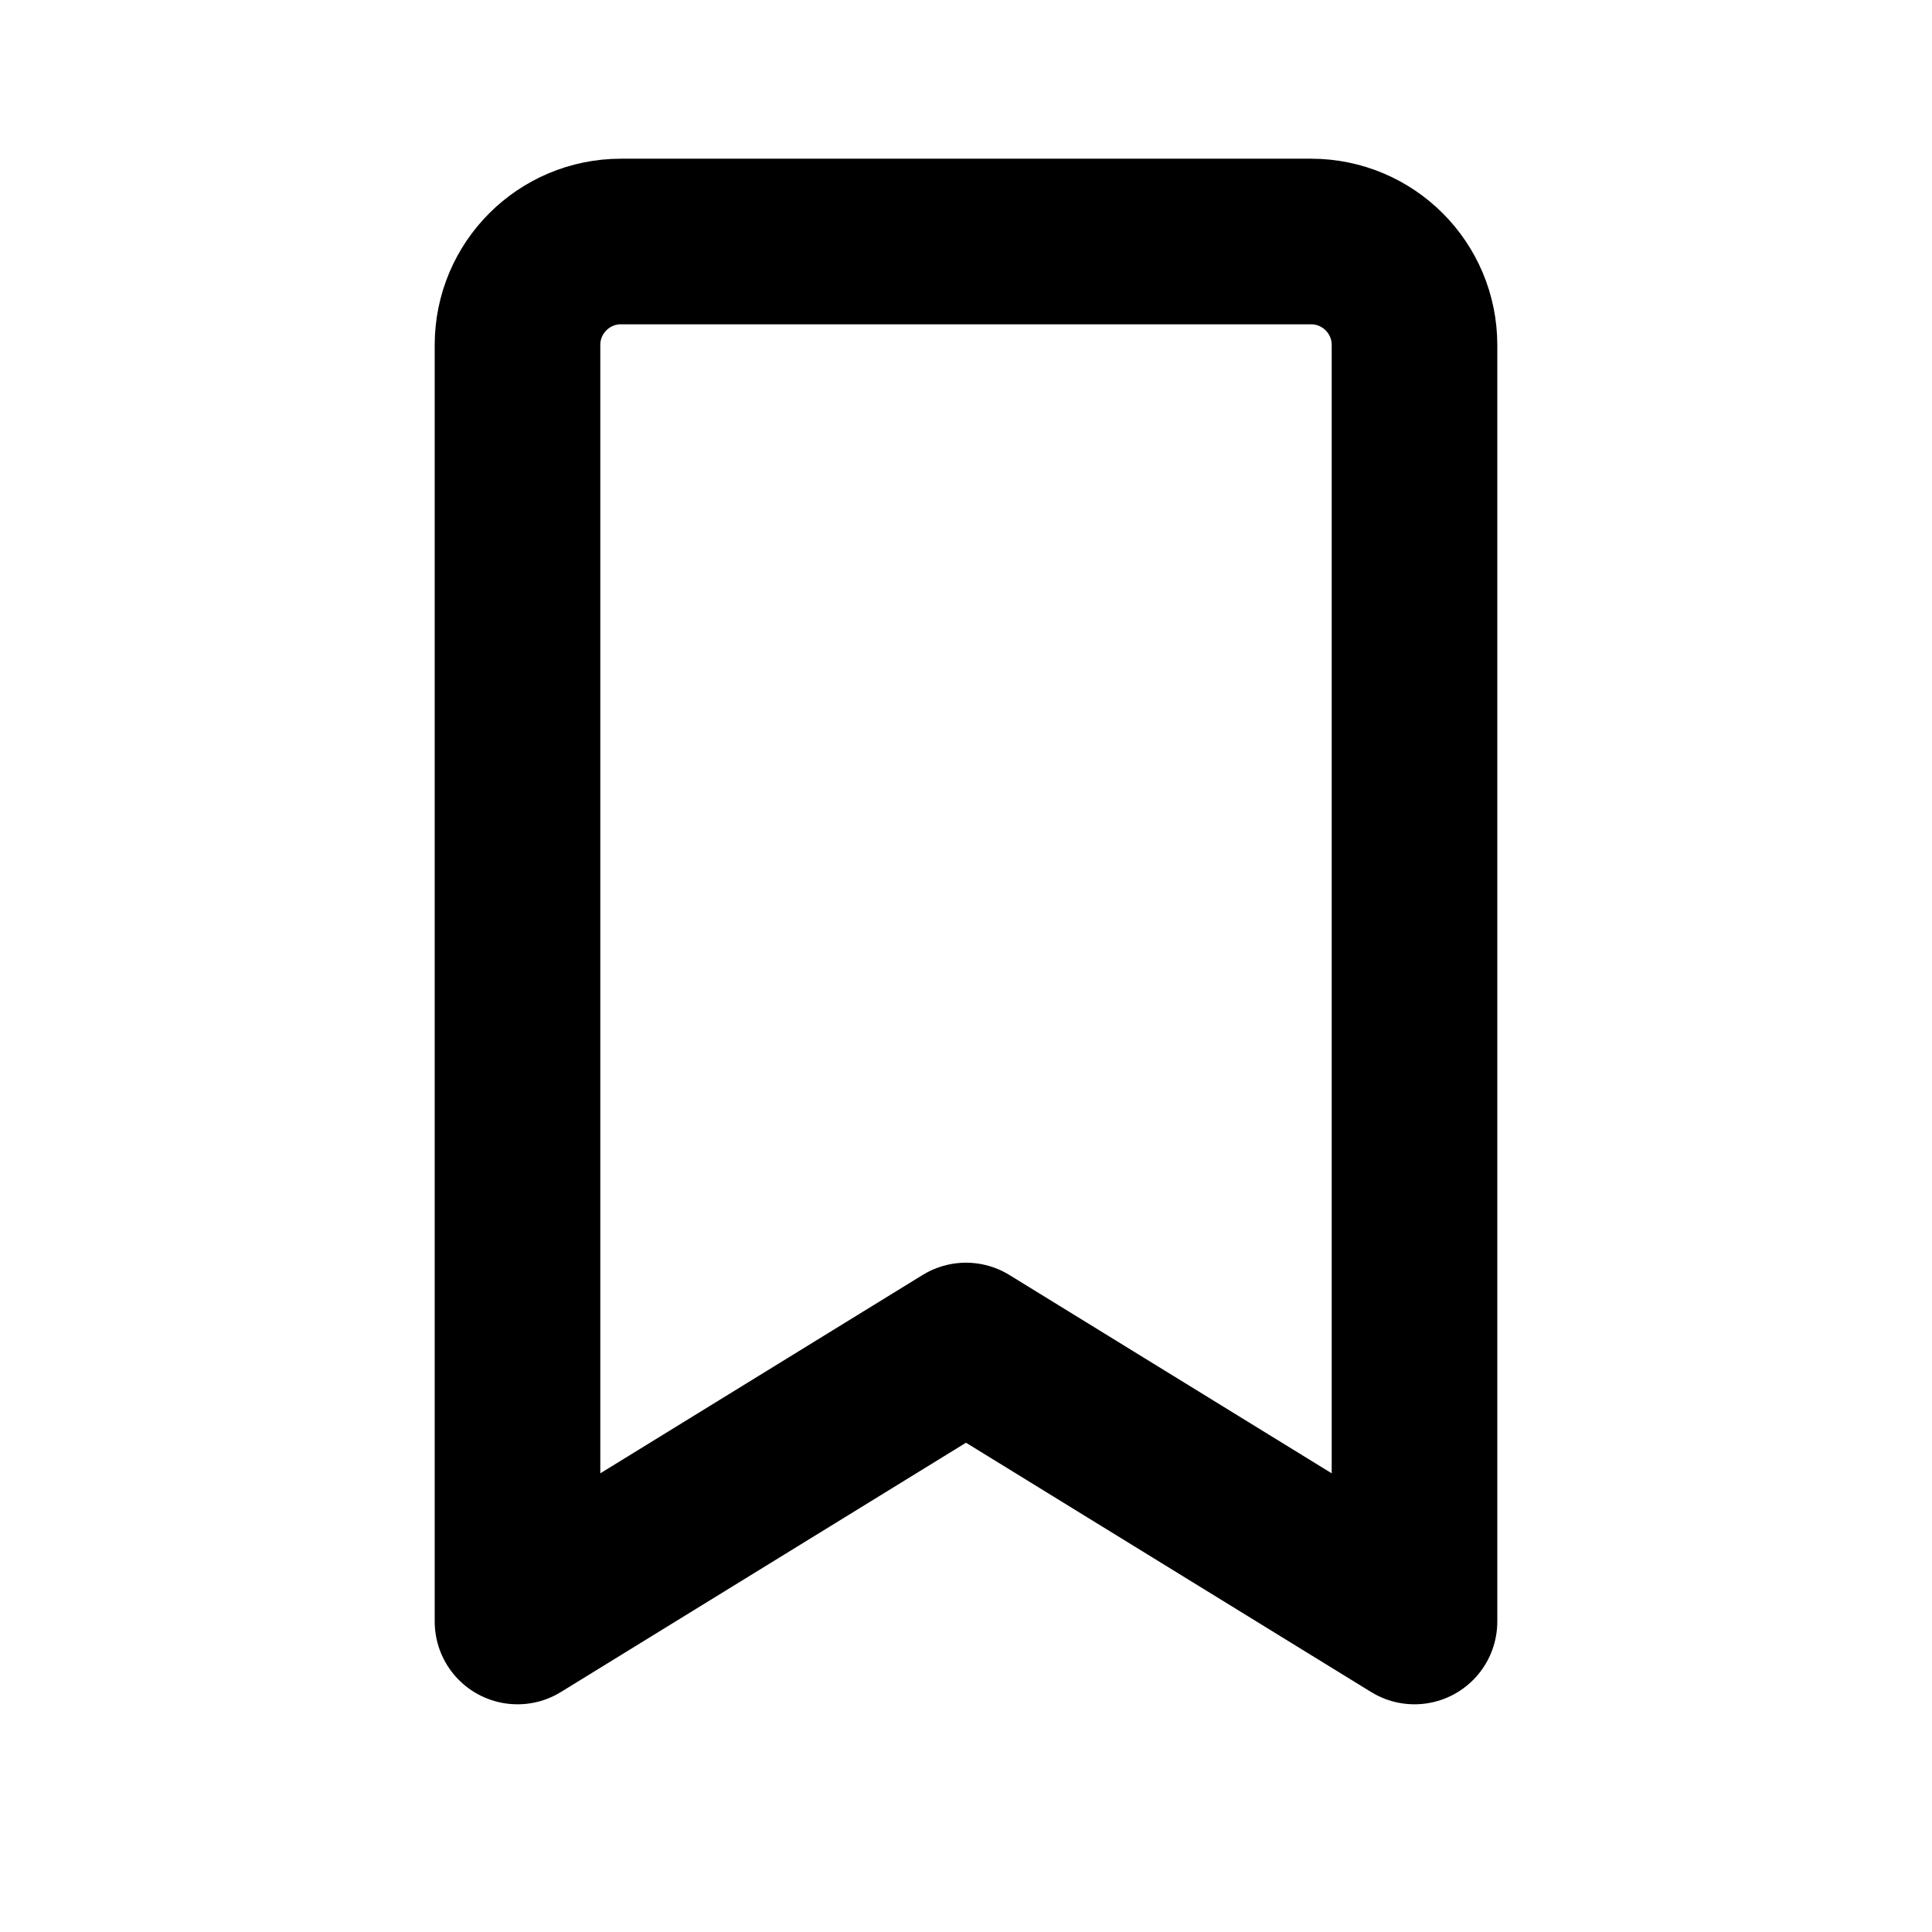
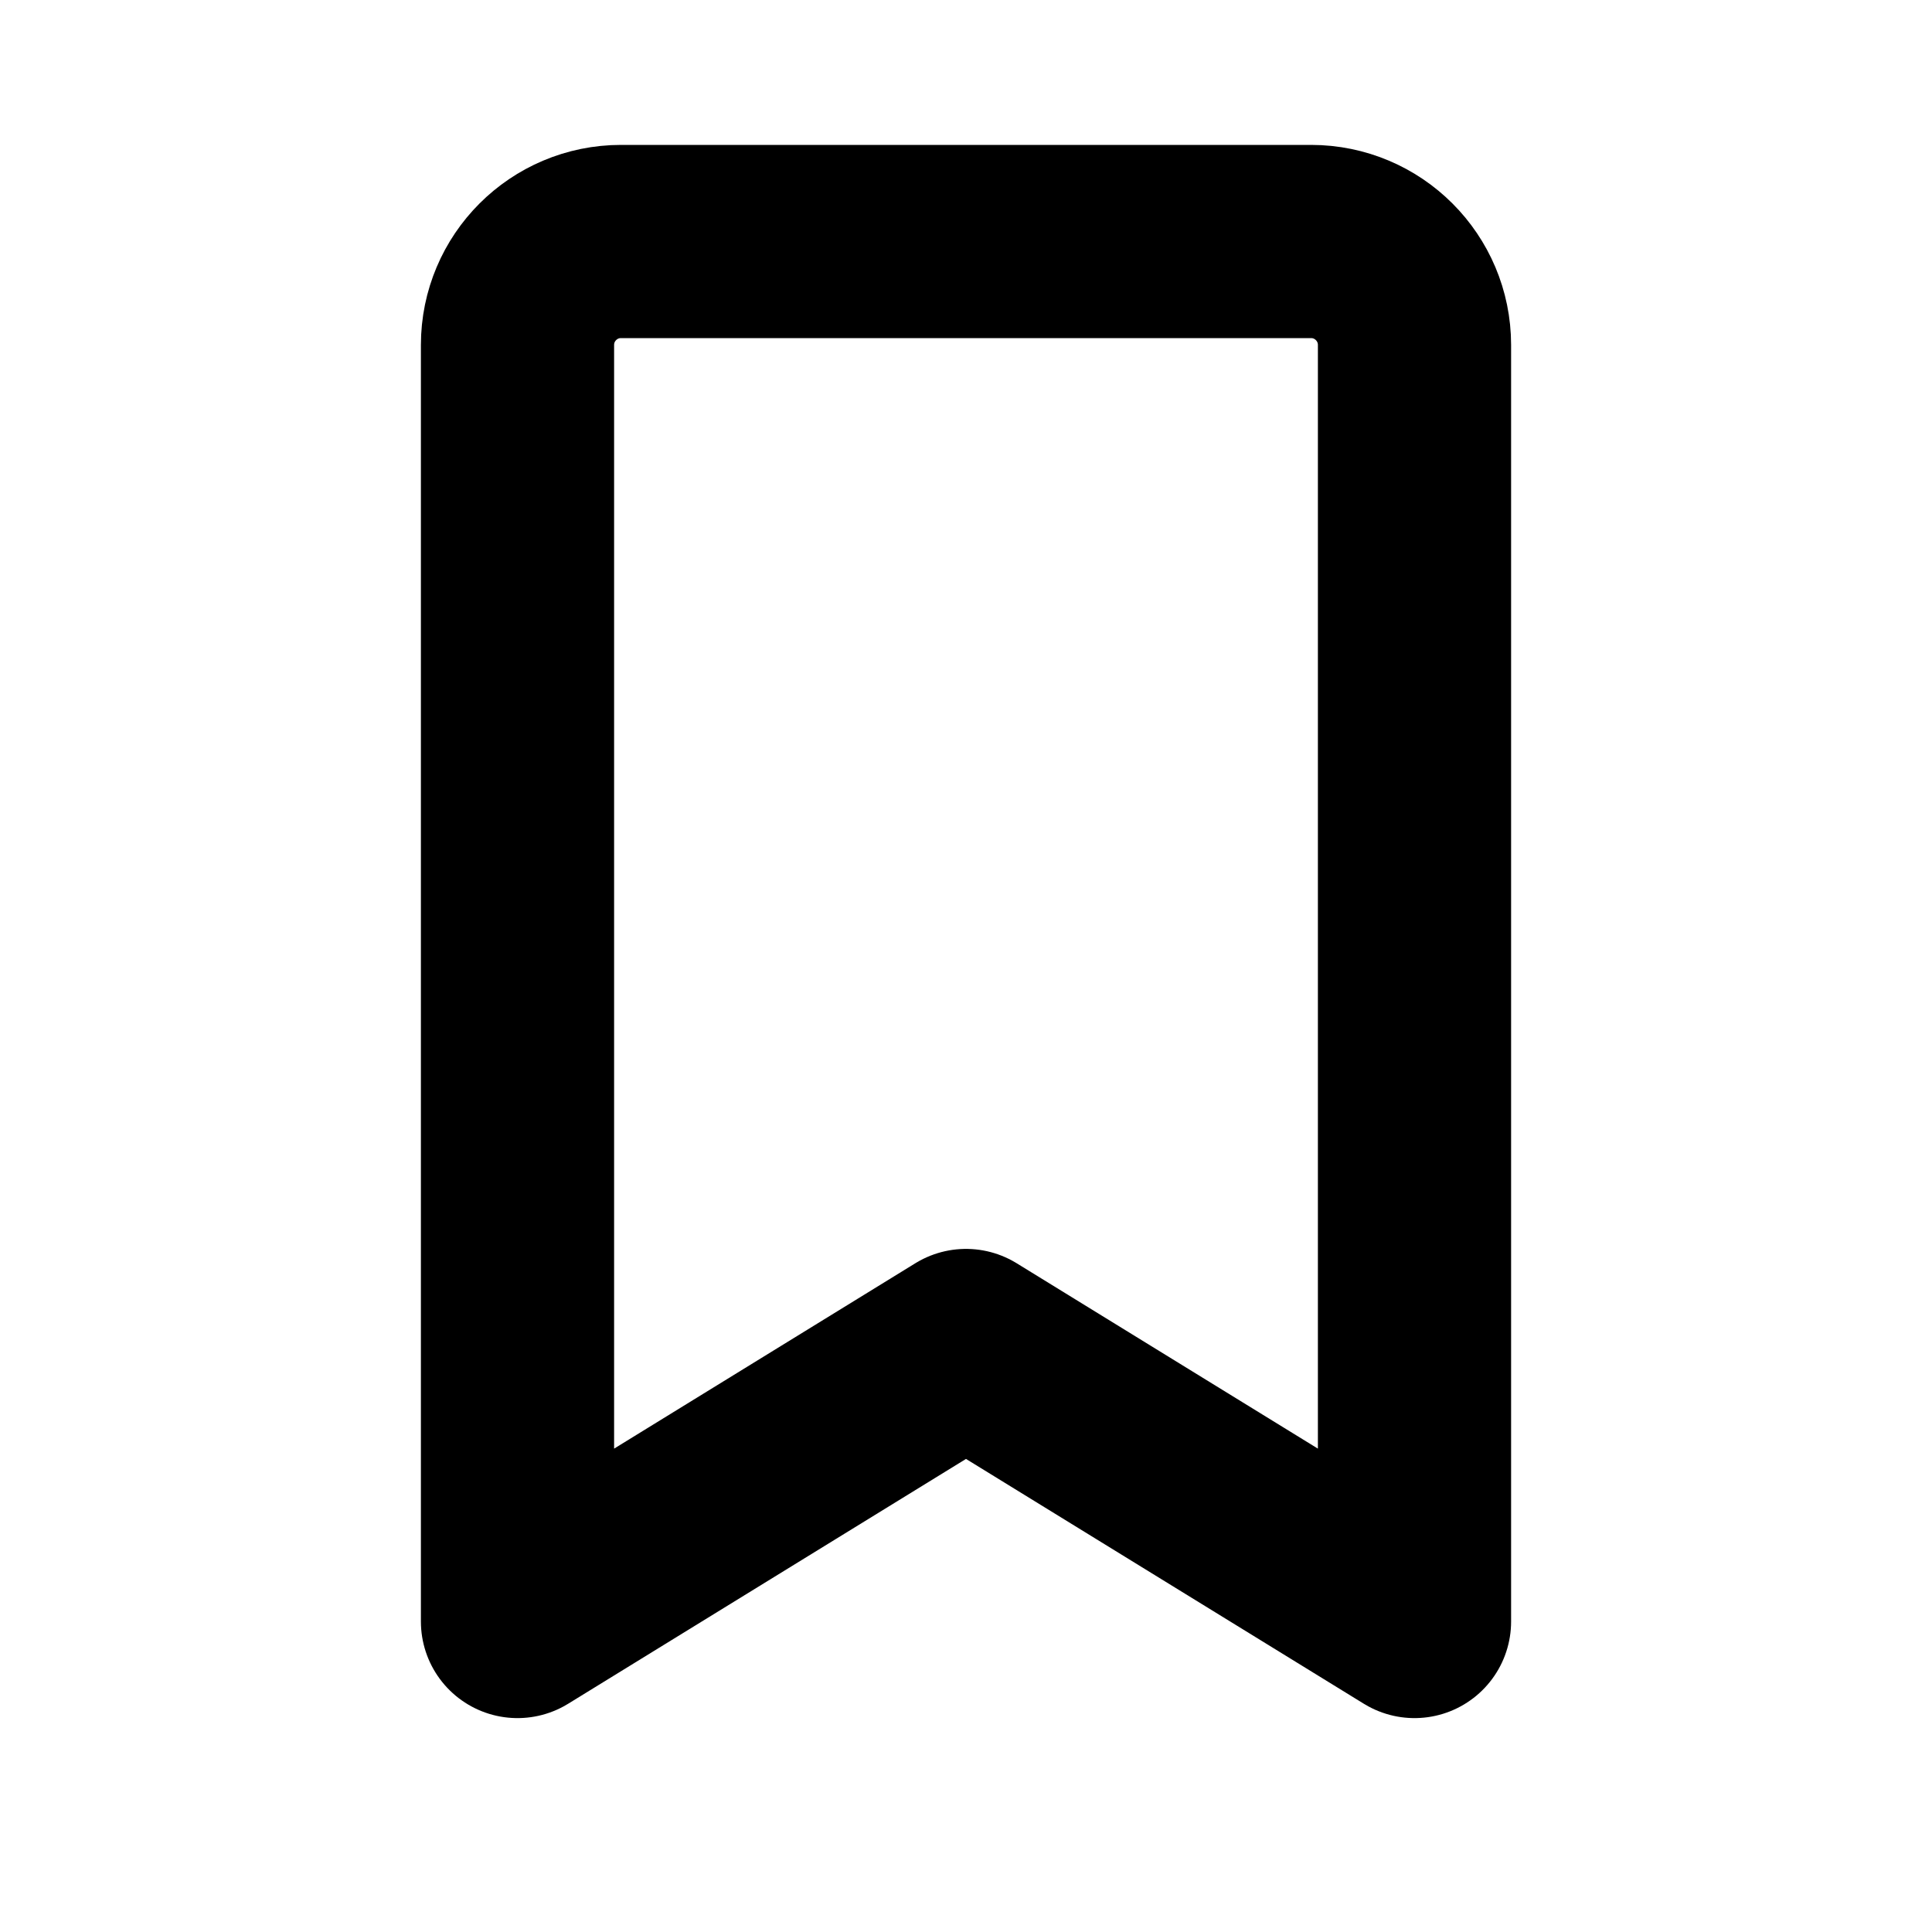
<svg xmlns="http://www.w3.org/2000/svg" width="14" height="14" viewBox="0 0 14 14" fill="none">
-   <path d="M3.75 2.5a.75.75 0 0 1 .75-.75h5a.75.75 0 0 1 .75.75v9.25L7 9.75l-3.25 2V2.5Z" stroke="currentColor" stroke-width="1.2" stroke-linejoin="round" />
+   <path d="M3.75 2.5a.75.75 0 0 1 .75-.75h5a.75.75 0 0 1 .75.75v9.25L7 9.75l-3.25 2V2.5Z" stroke="currentColor" stroke-width="1.4" stroke-linejoin="round" />
</svg>
